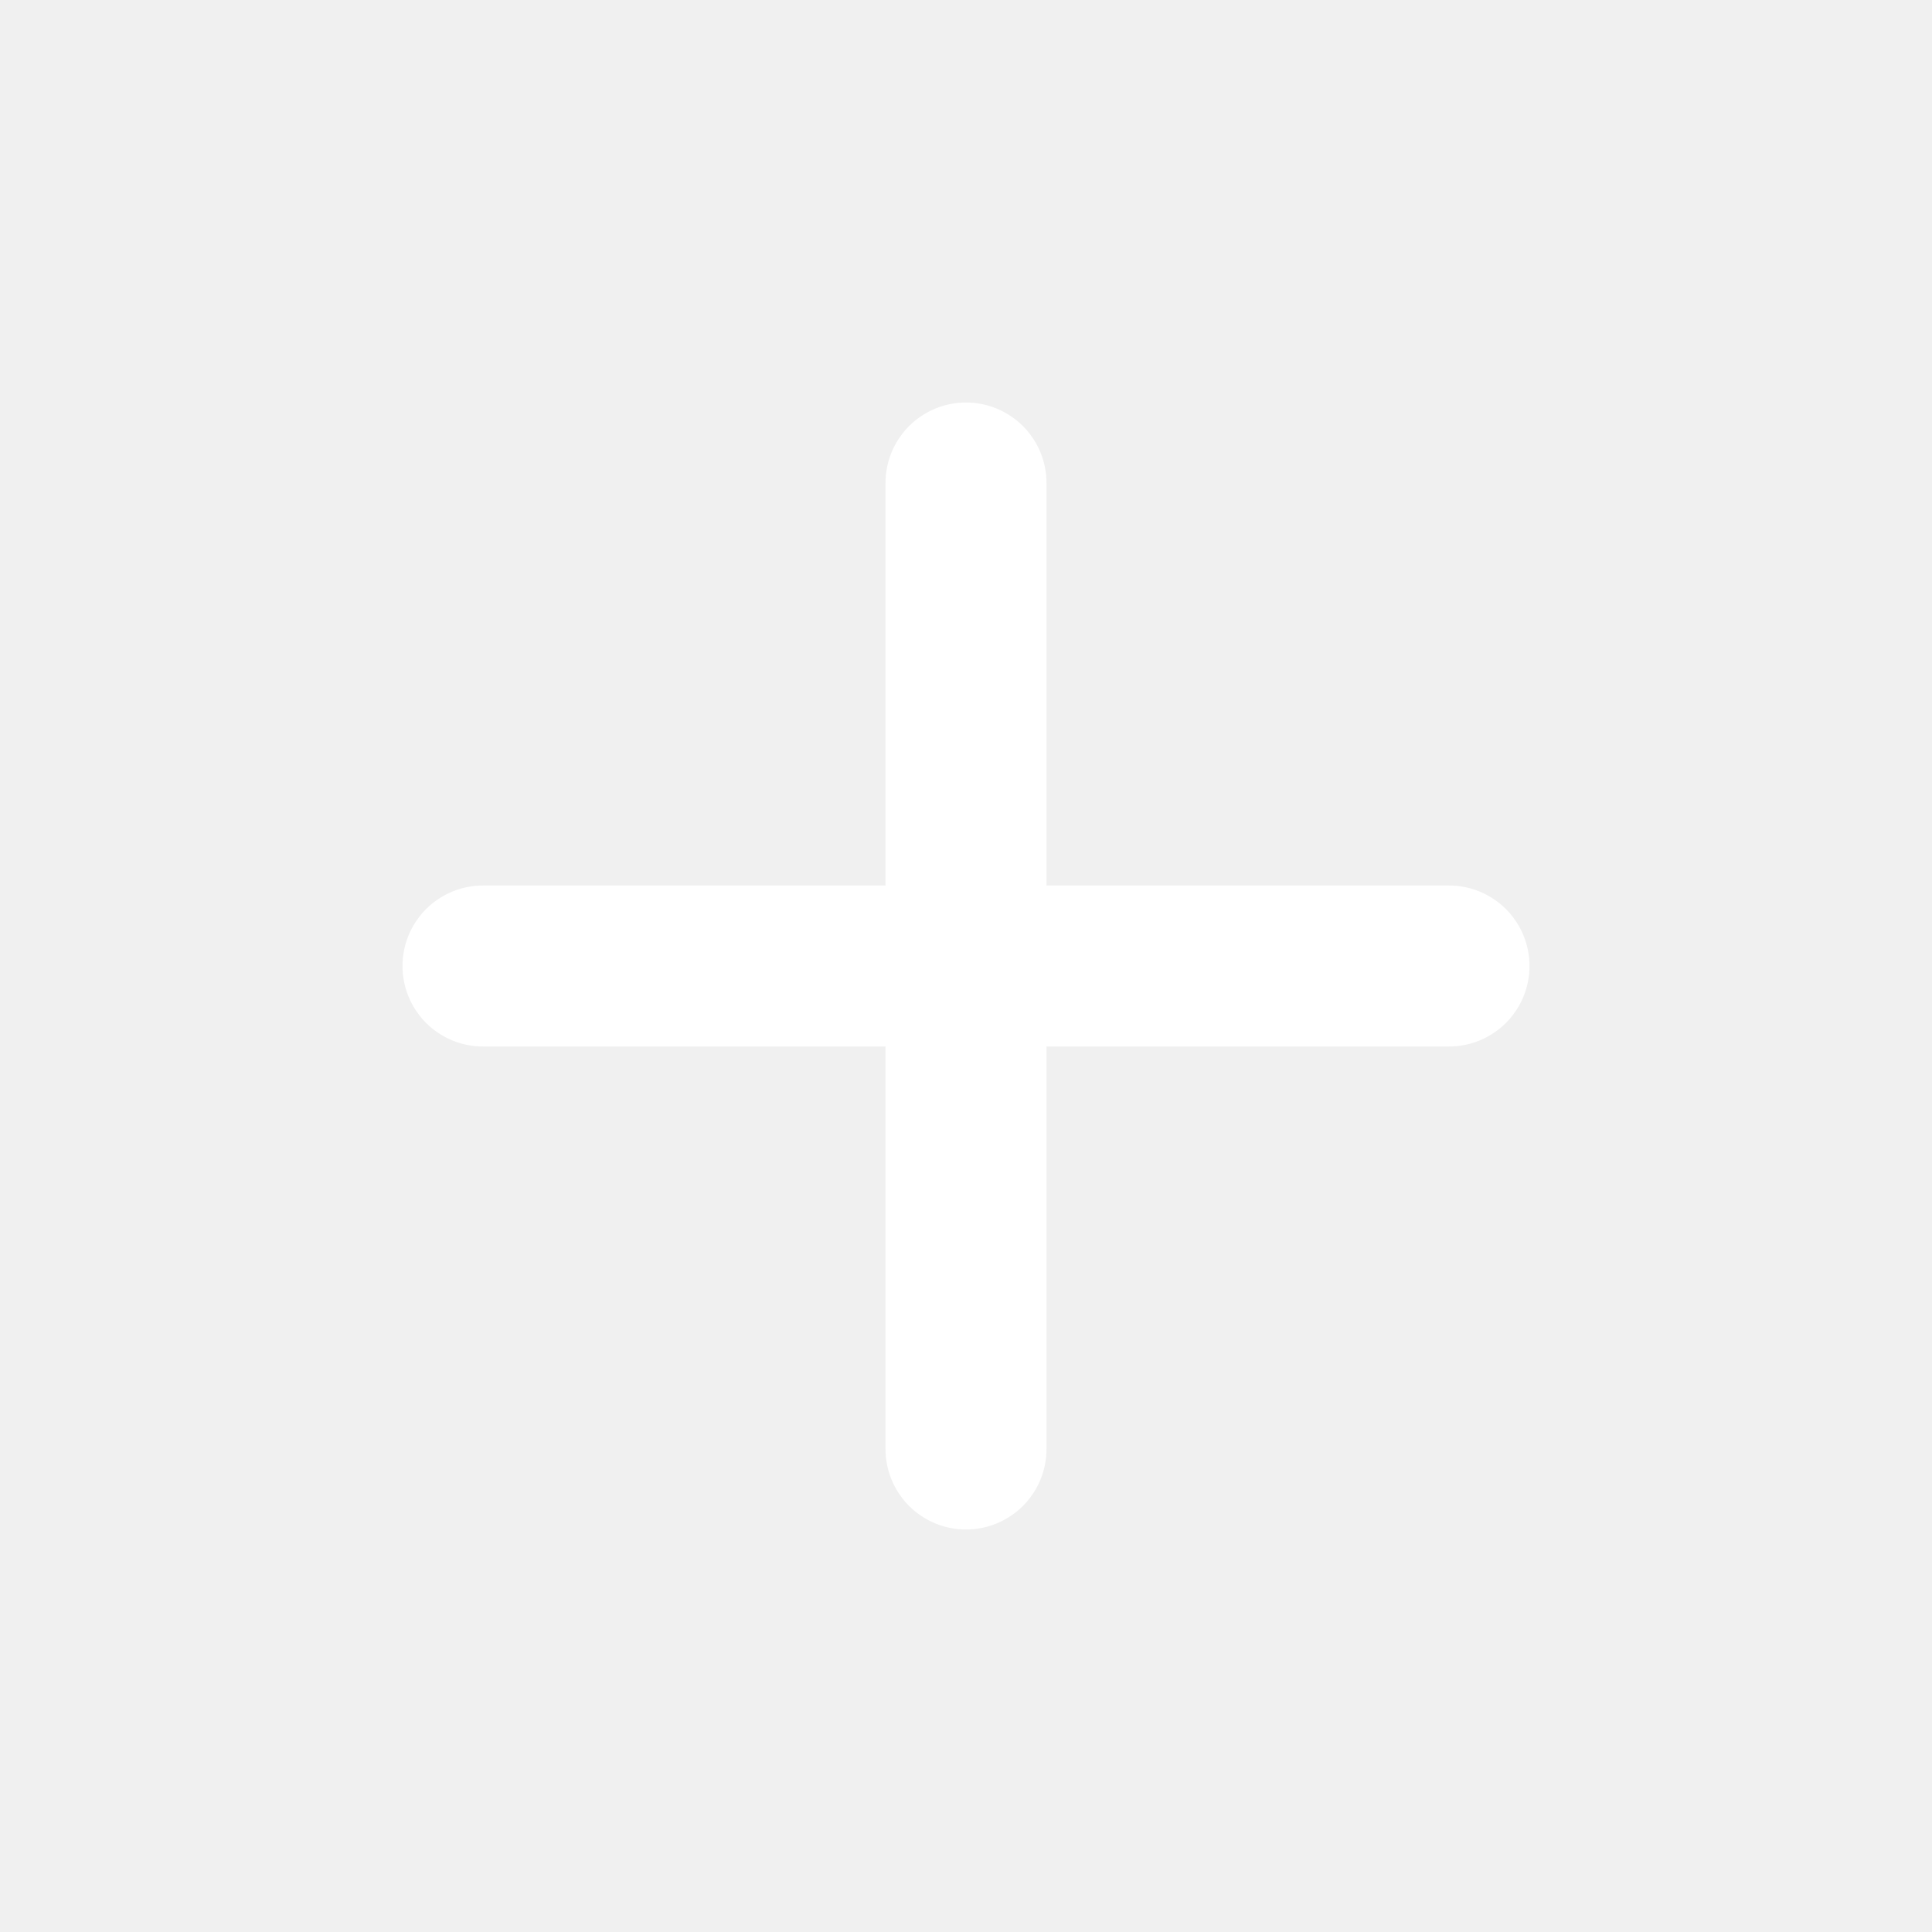
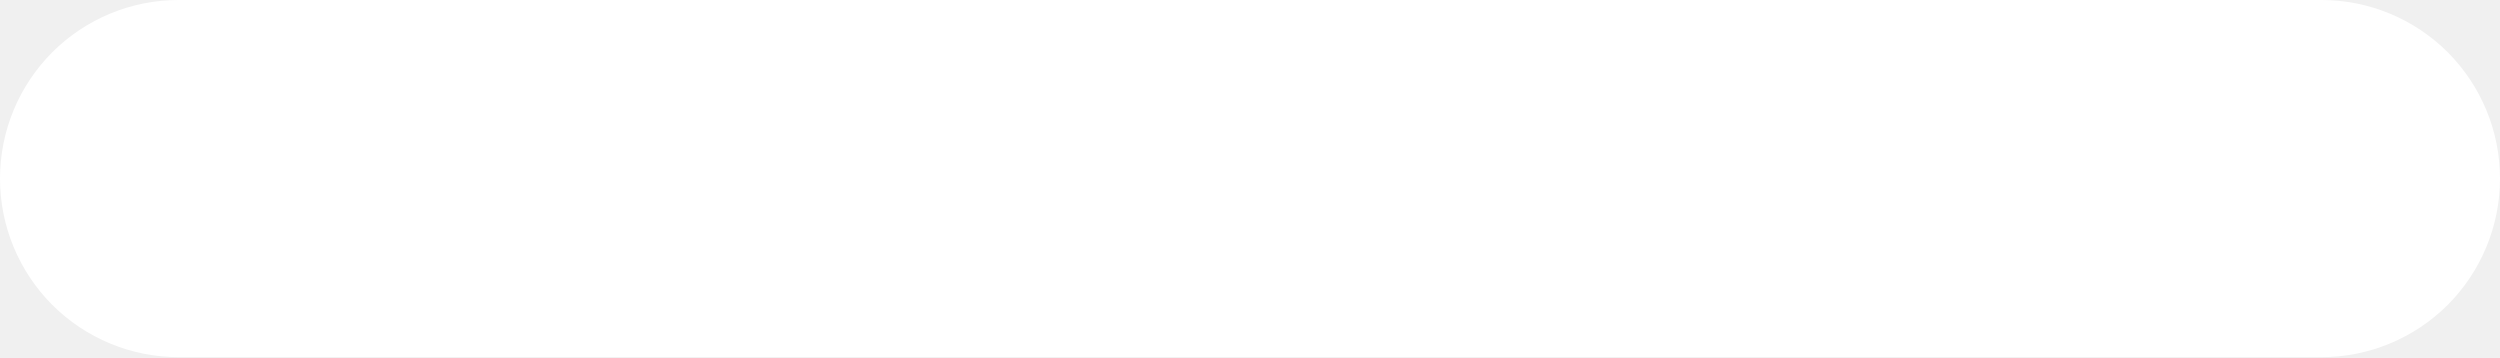
- <svg xmlns="http://www.w3.org/2000/svg" width="20px" height="20px" viewBox="0 0 24 24" fill="none">
-   <path d="M6 12H18M12 6V18" stroke="#ffffff" stroke-width="2" stroke-linecap="round" stroke-linejoin="round" />
+ <svg xmlns="http://www.w3.org/2000/svg" width="21" height="3" viewBox="0 0 21 3" fill="none">
+   <path d="M19.5 3H1.5C1.102 3 0.721 2.842 0.439 2.561C0.158 2.279 0 1.898 0 1.5C0 1.102 0.158 0.721 0.439 0.439C0.721 0.158 1.102 0 1.5 0H19.5C19.898 0 20.279 0.158 20.561 0.439C20.842 0.721 21 1.102 21 1.5C21 1.898 20.842 2.279 20.561 2.561C20.279 2.842 19.898 3 19.5 3Z" fill="white" />
</svg>
